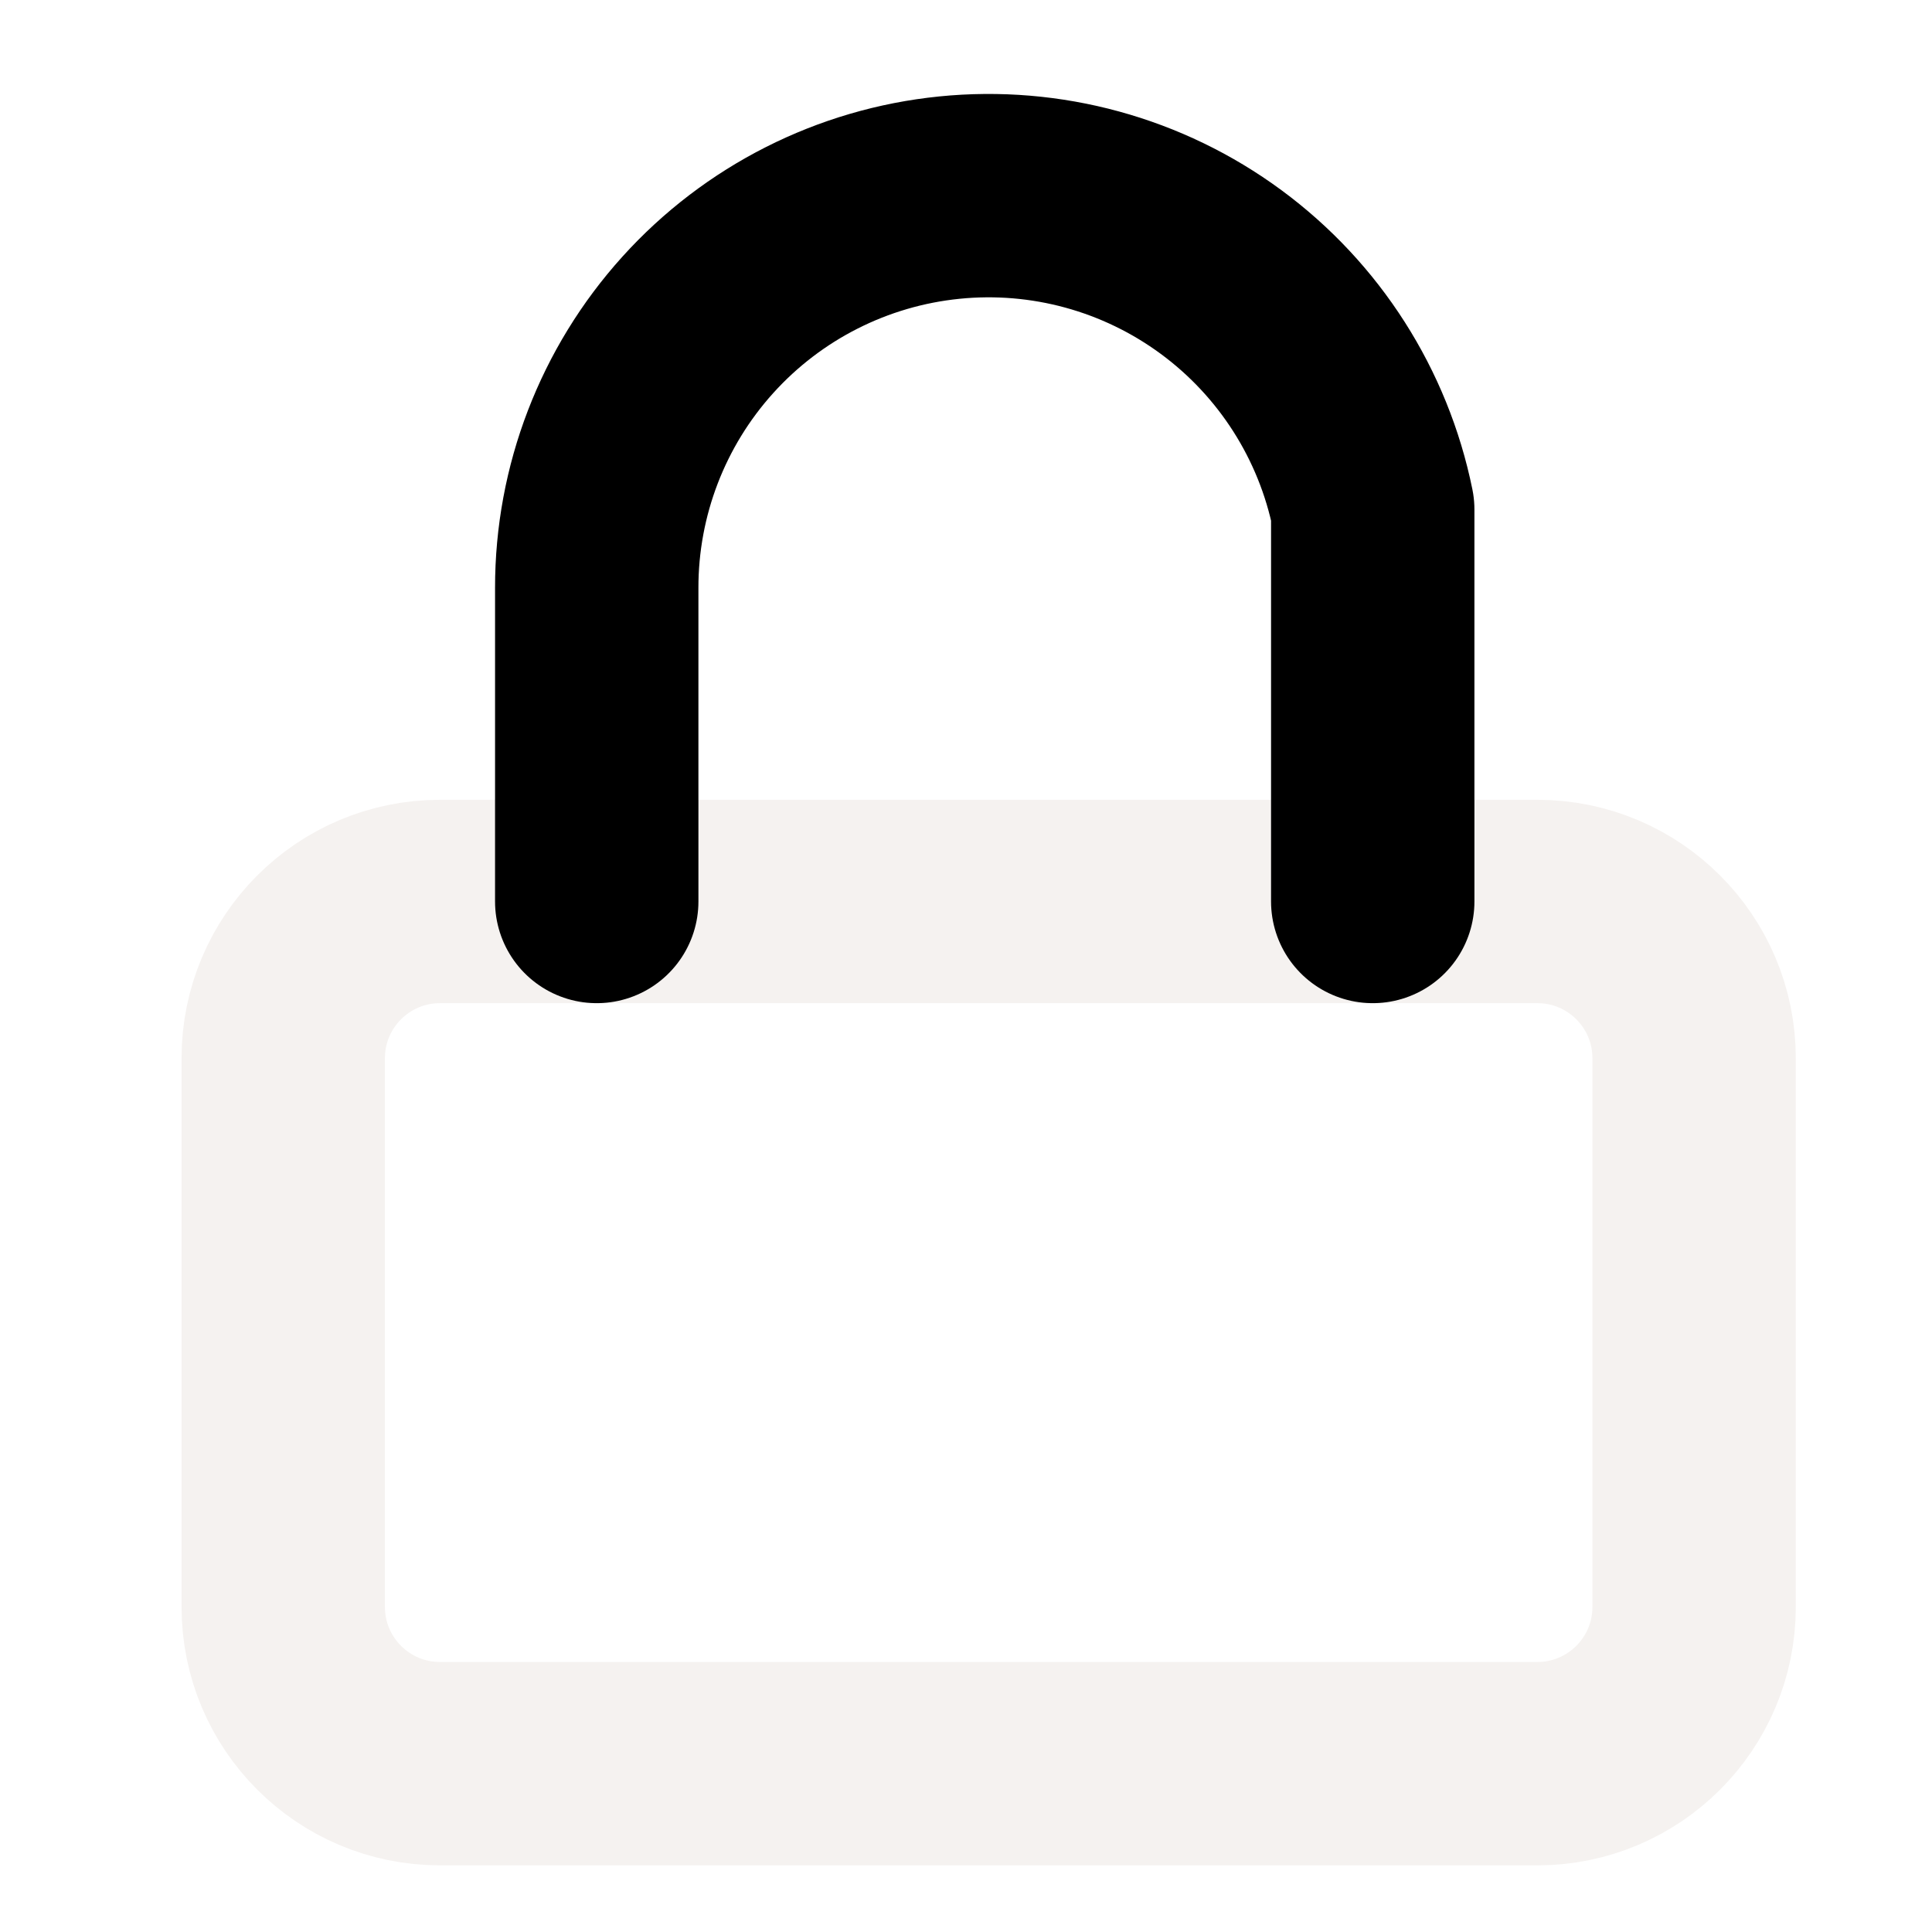
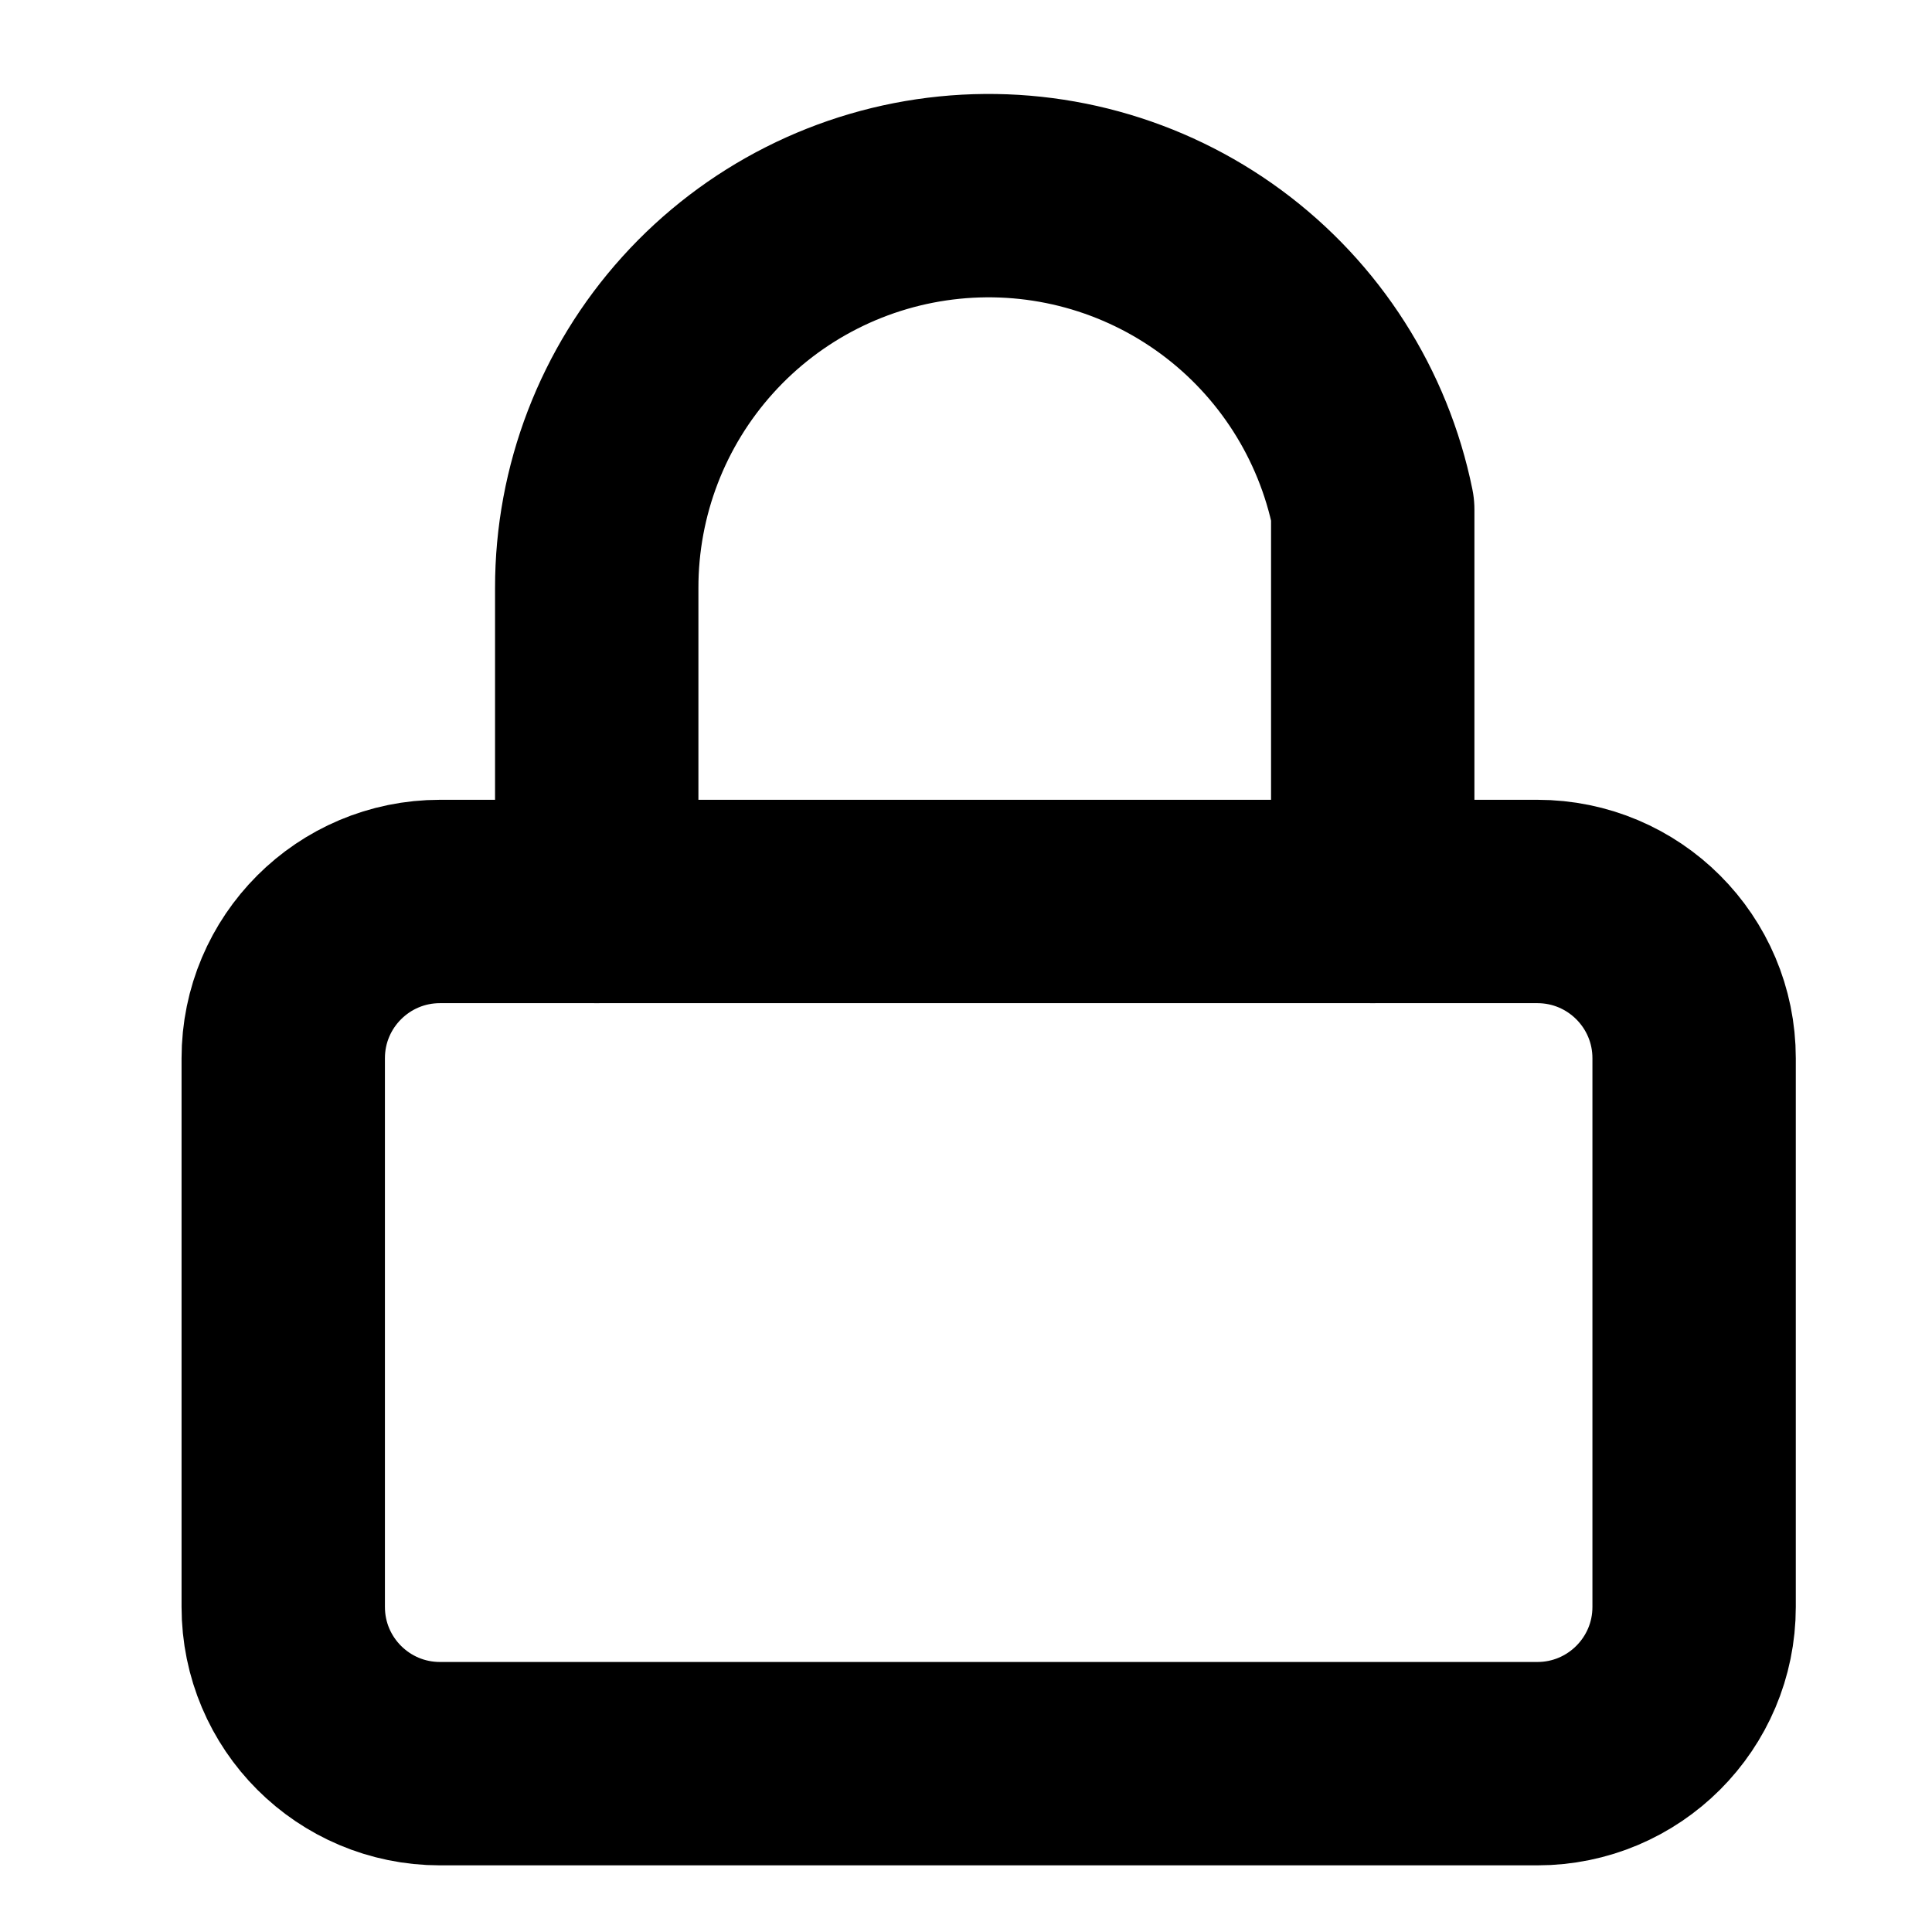
<svg xmlns="http://www.w3.org/2000/svg" width="38" height="38" viewBox="0 0 38 38" fill="none">
-   <path d="M30.238 17.731H8.654C6.951 17.731 5.571 19.111 5.571 20.814V31.606C5.571 33.309 6.951 34.689 8.654 34.689H30.238C31.94 34.689 33.321 33.309 33.321 31.606V20.814C33.321 19.111 31.94 17.731 30.238 17.731Z" stroke="#f5f2f0" stroke-width="4" stroke-linecap="round" stroke-linejoin="round" />
+   <path d="M30.238 17.731H8.654C6.951 17.731 5.571 19.111 5.571 20.814V31.606C5.571 33.309 6.951 34.689 8.654 34.689H30.238C31.94 34.689 33.321 33.309 33.321 31.606V20.814C33.321 19.111 31.94 17.731 30.238 17.731Z" stroke="#000000" stroke-width="4" stroke-linecap="round" stroke-linejoin="round" />
  <path d="M11.737 17.731V11.564C11.735 9.653 12.444 7.808 13.725 6.39C15.006 4.971 16.769 4.079 18.671 3.887C20.573 3.695 22.478 4.216 24.017 5.35C25.556 6.484 26.619 8.149 27 10.023V17.731" stroke="#000000" stroke-width="4" stroke-linecap="round" stroke-linejoin="round" />
</svg>
